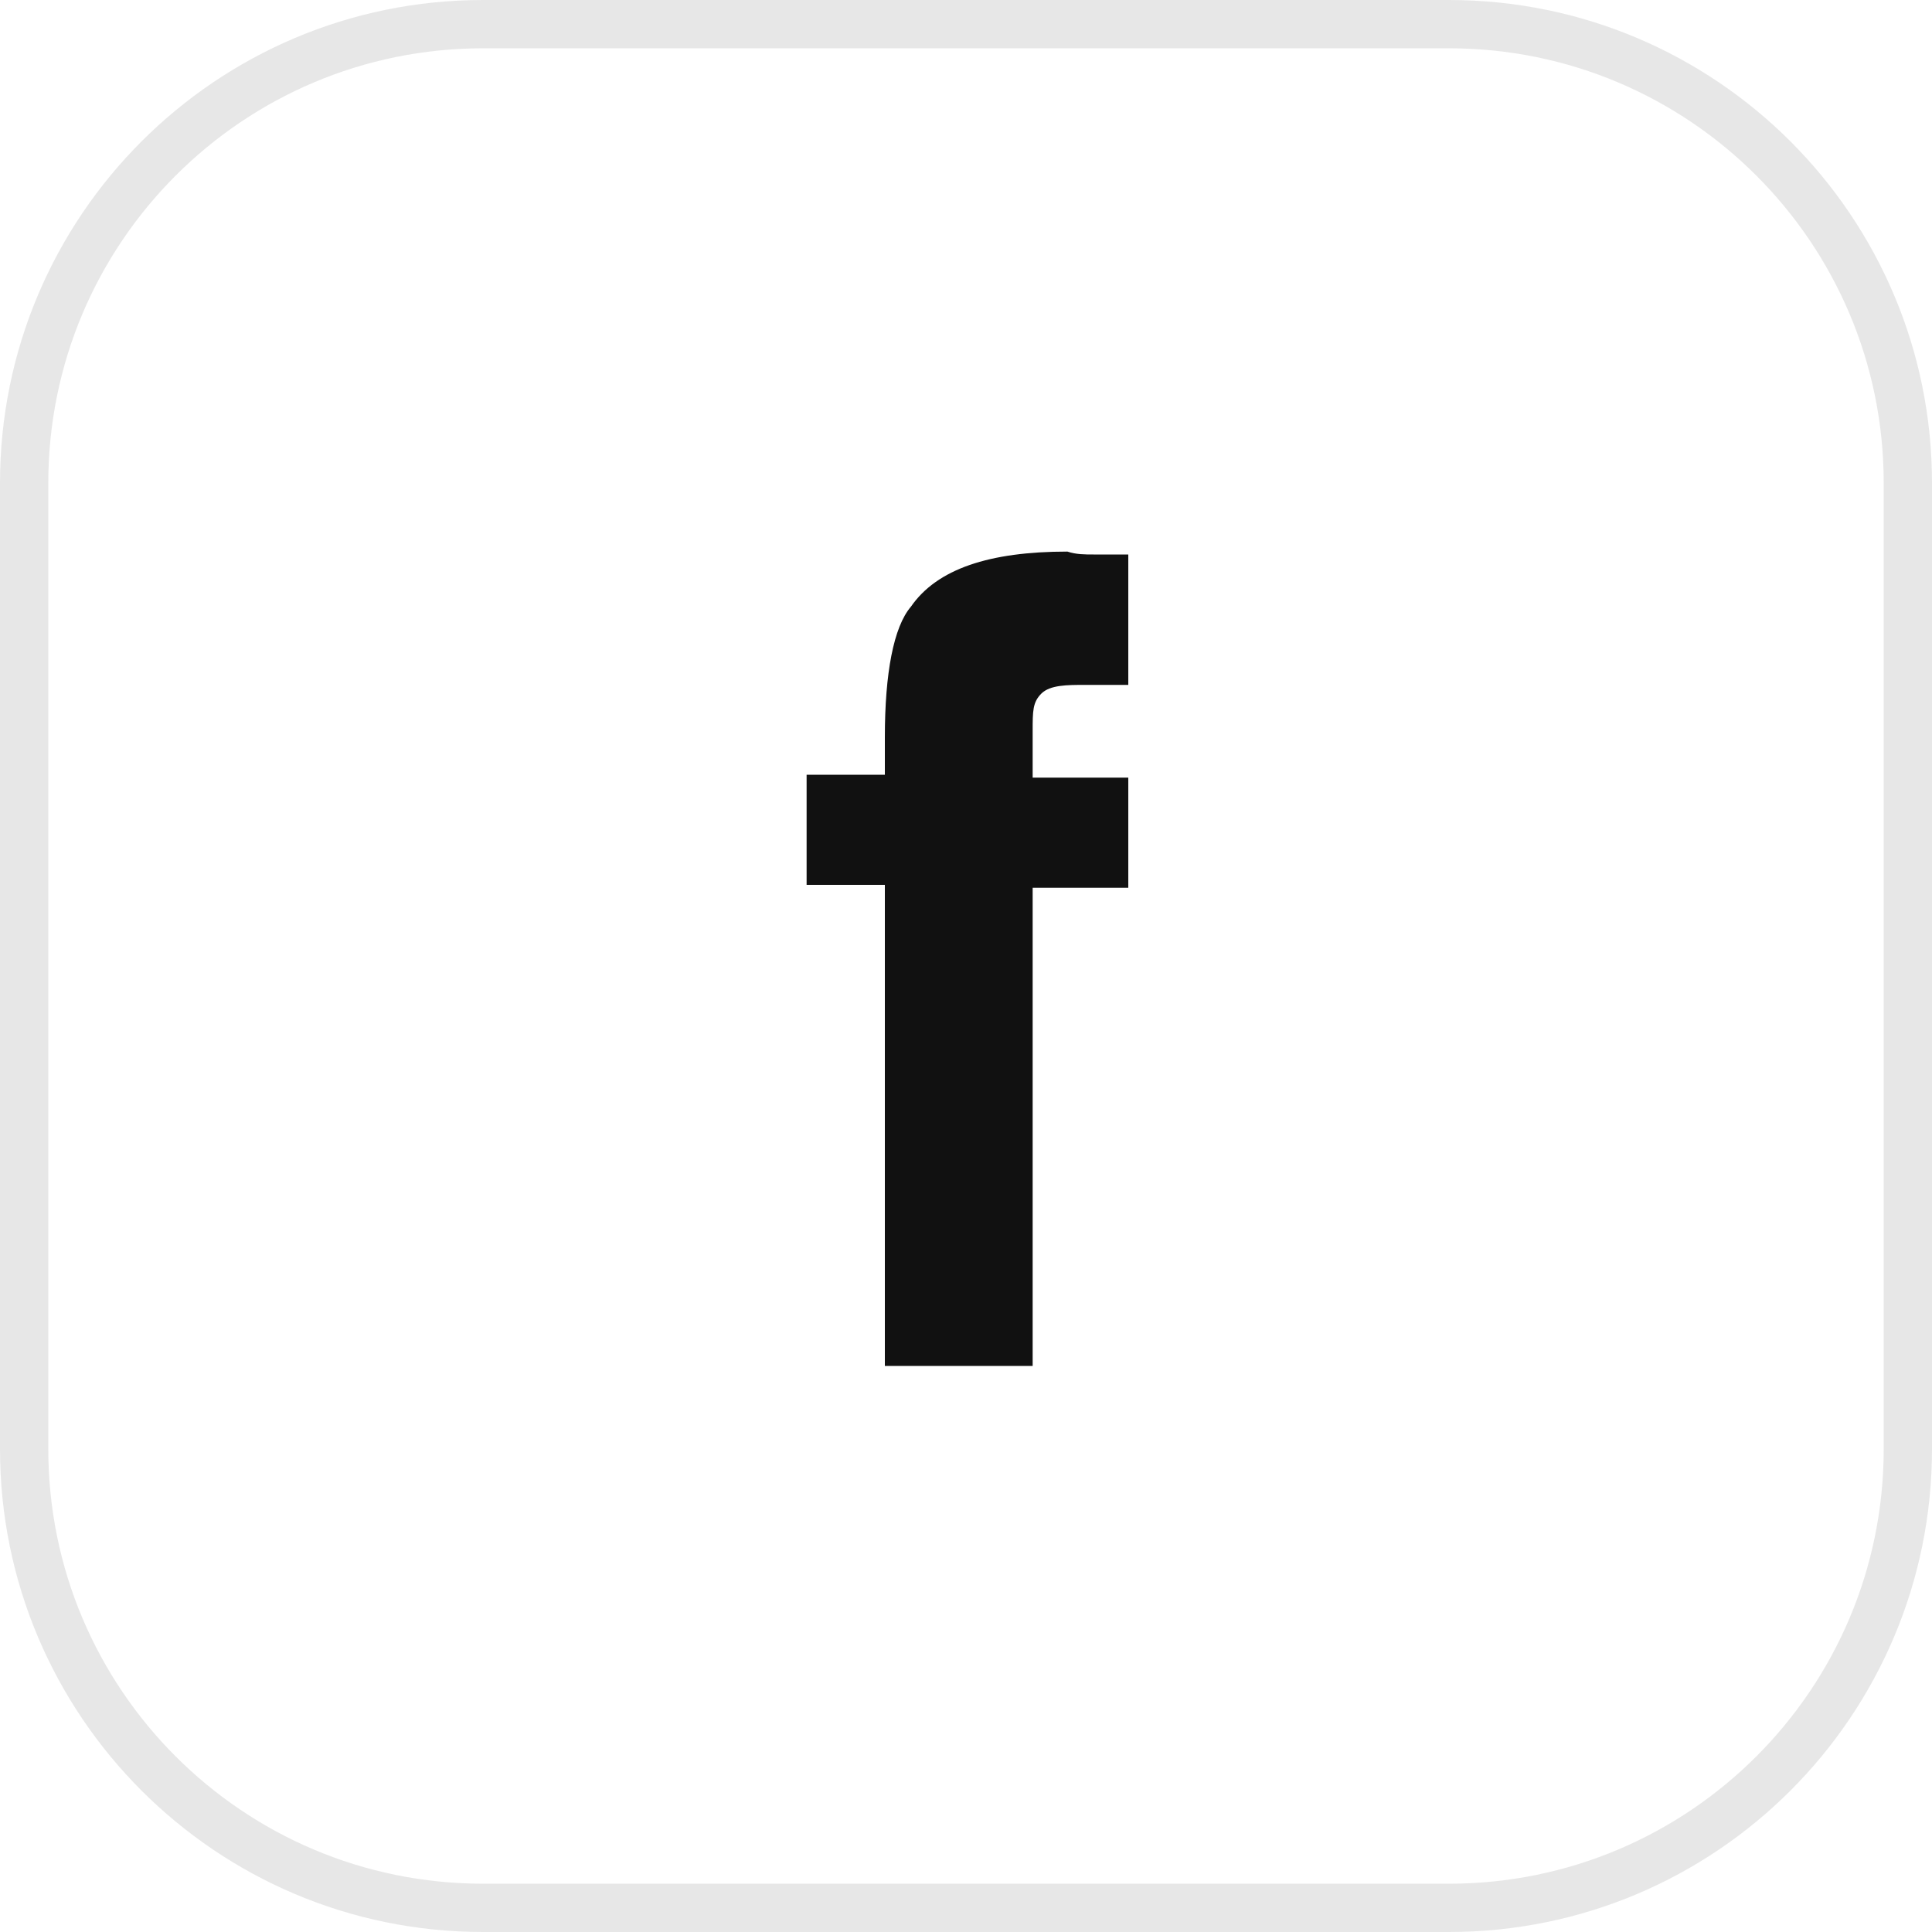
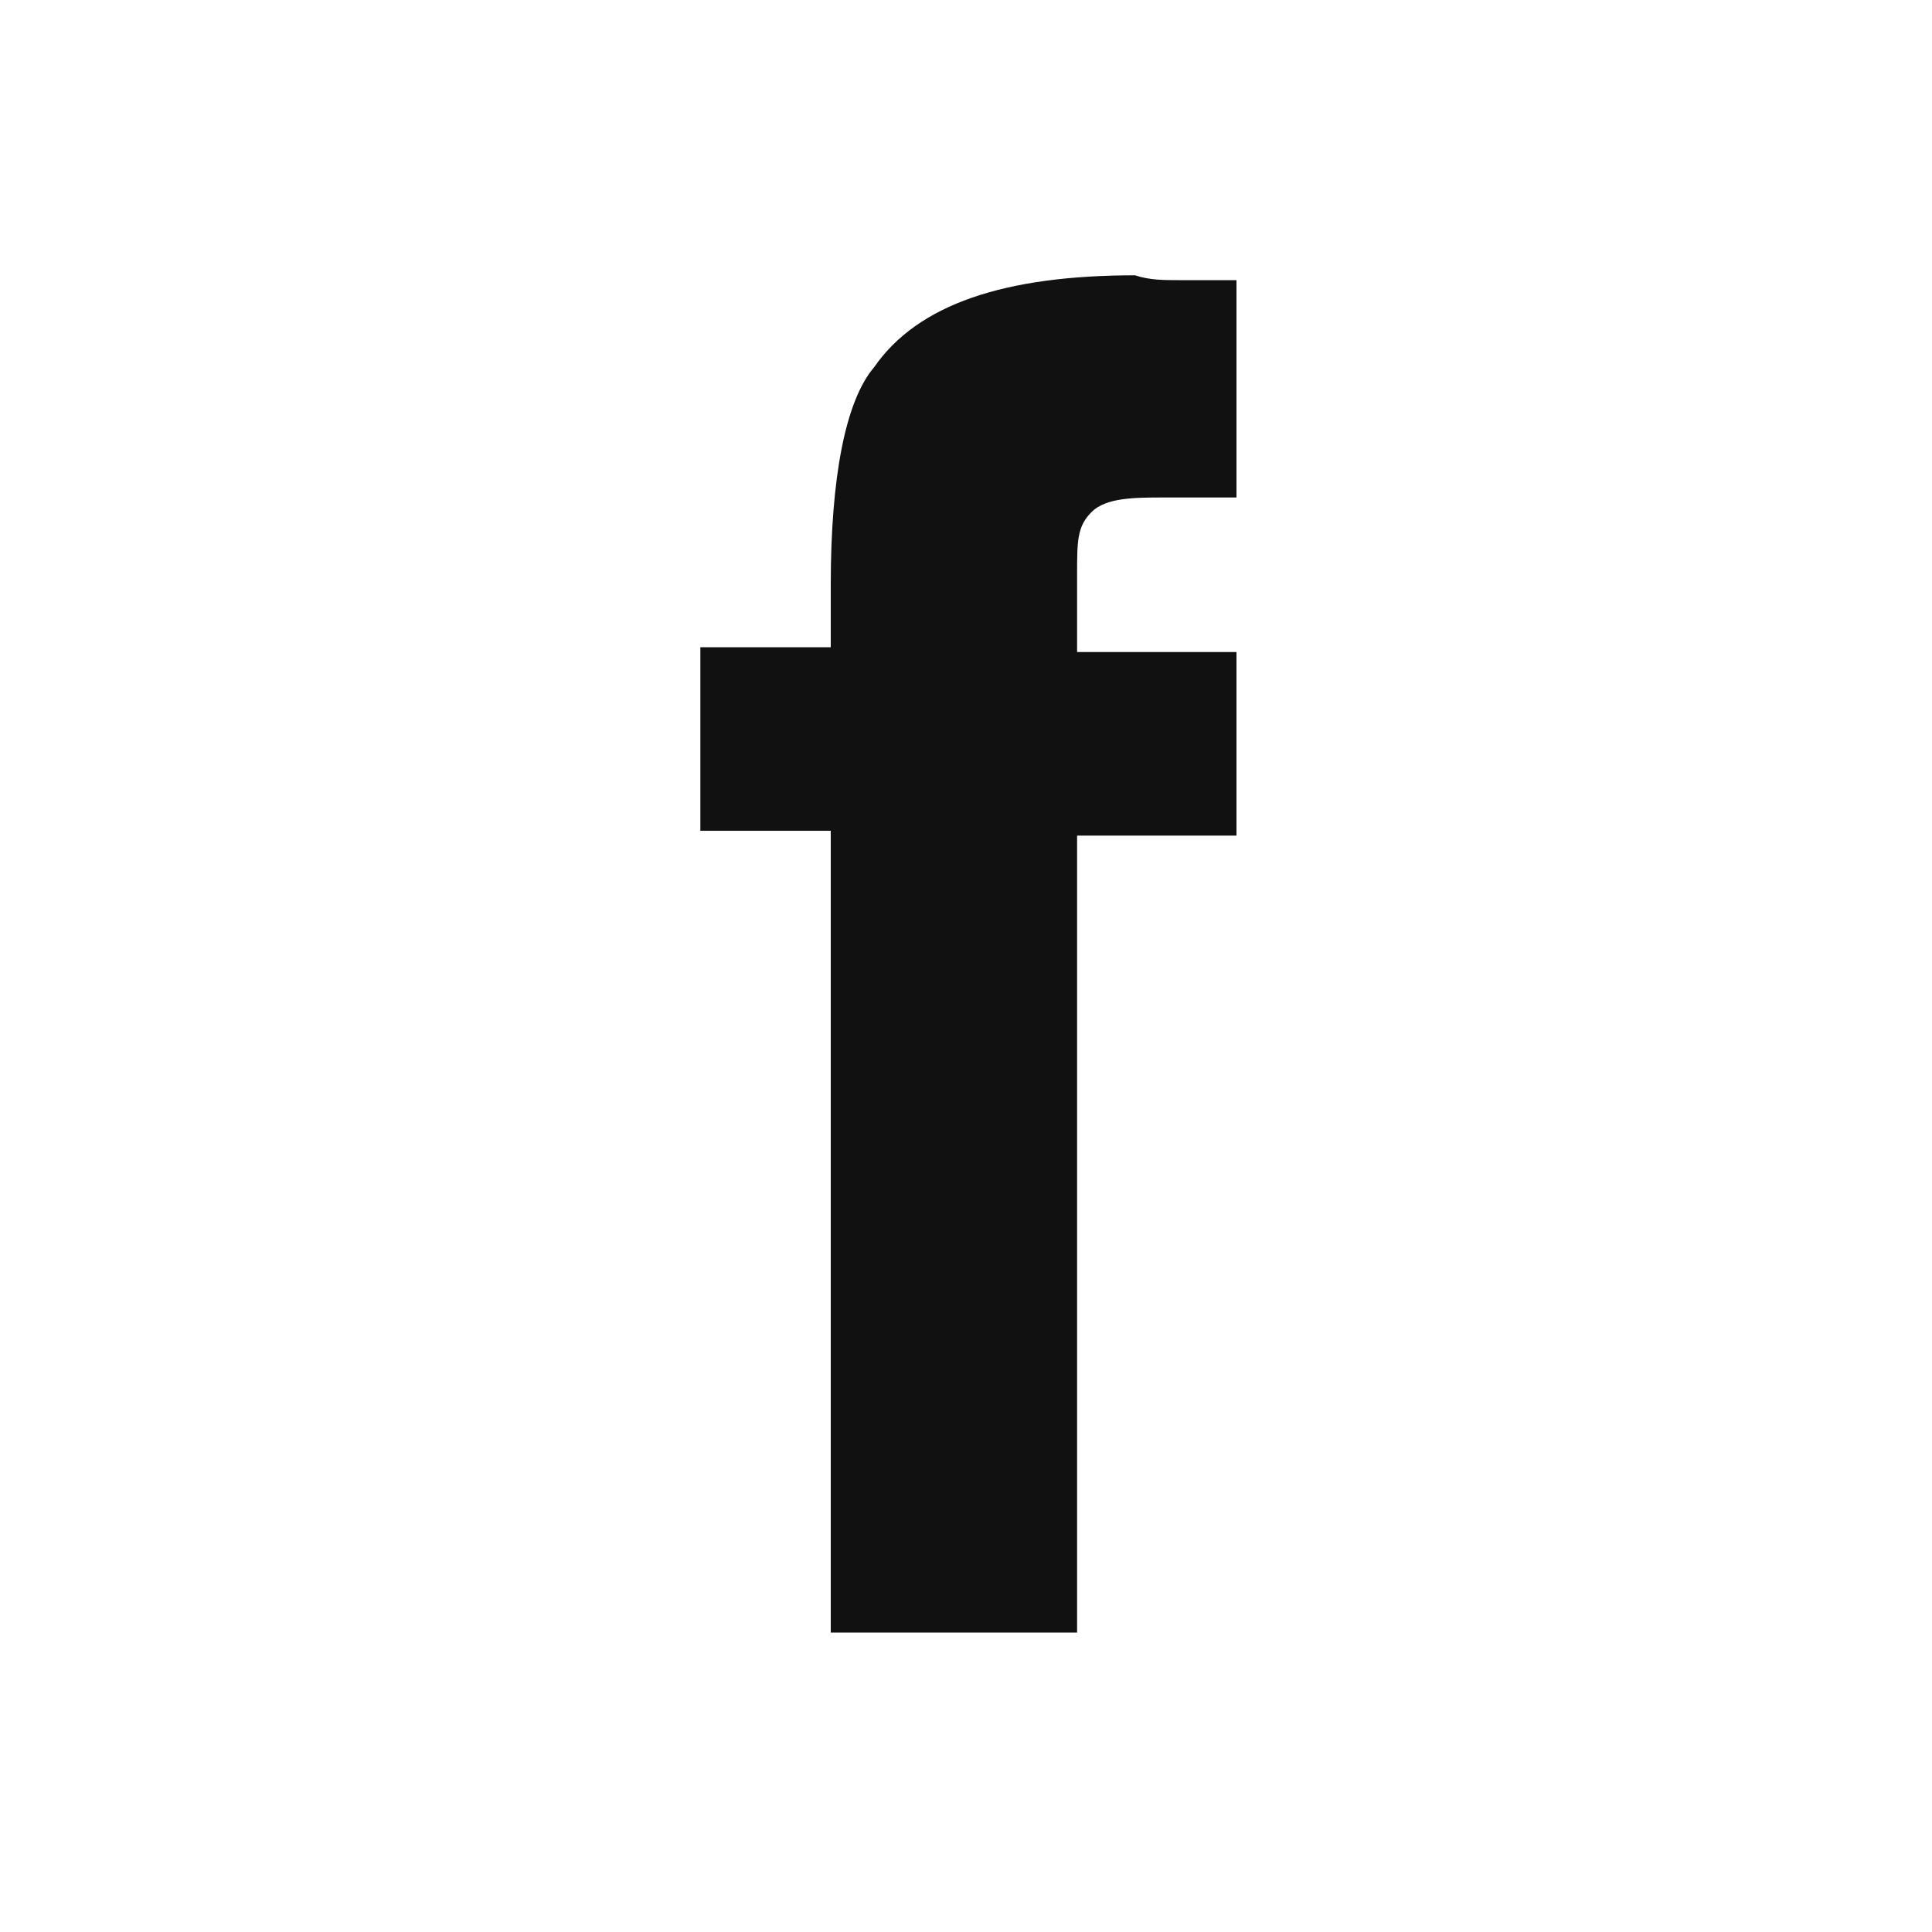
- <svg xmlns="http://www.w3.org/2000/svg" width="40" height="40" viewBox="0 0 40 40" fill="none">
-   <rect x="0.5" y="0.5" width="39" height="39" rx="9.5" stroke="#111111" stroke-opacity="0.1" />
-   <path d="M22.64 11.48C22.82 11.48 23 11.48 23.36 11.48V14.18C23.18 14.18 22.82 14.18 22.46 14.18C22.1 14.18 21.74 14.18 21.56 14.36C21.38 14.54 21.38 14.72 21.38 15.14C21.38 15.5 21.38 15.74 21.38 16.1H23.36V18.38H21.38V28.28H18.32V18.32H16.7V16.04H18.32V15.26C18.32 13.94 18.5 12.98 18.86 12.56C19.4 11.78 20.48 11.42 22.1 11.42C22.28 11.48 22.46 11.48 22.64 11.48Z" fill="#111111" />
+ <svg xmlns="http://www.w3.org/2000/svg" width="24" height="24" viewBox="0 0 24 24" fill="none">
+   <path d="M14.64 3.48C14.82 3.48 15 3.48 15.36 3.48V6.18C15.18 6.18 14.82 6.18 14.46 6.18C14.1 6.18 13.74 6.18 13.56 6.36C13.38 6.54 13.38 6.72 13.38 7.14C13.38 7.5 13.38 7.74 13.38 8.1H15.36V10.38H13.38V20.28H10.32V10.32H8.7V8.04H10.32V7.26C10.32 5.94 10.5 4.98 10.86 4.56C11.4 3.78 12.48 3.42 14.1 3.42C14.28 3.48 14.46 3.48 14.64 3.48Z" fill="#111111" />
</svg>
